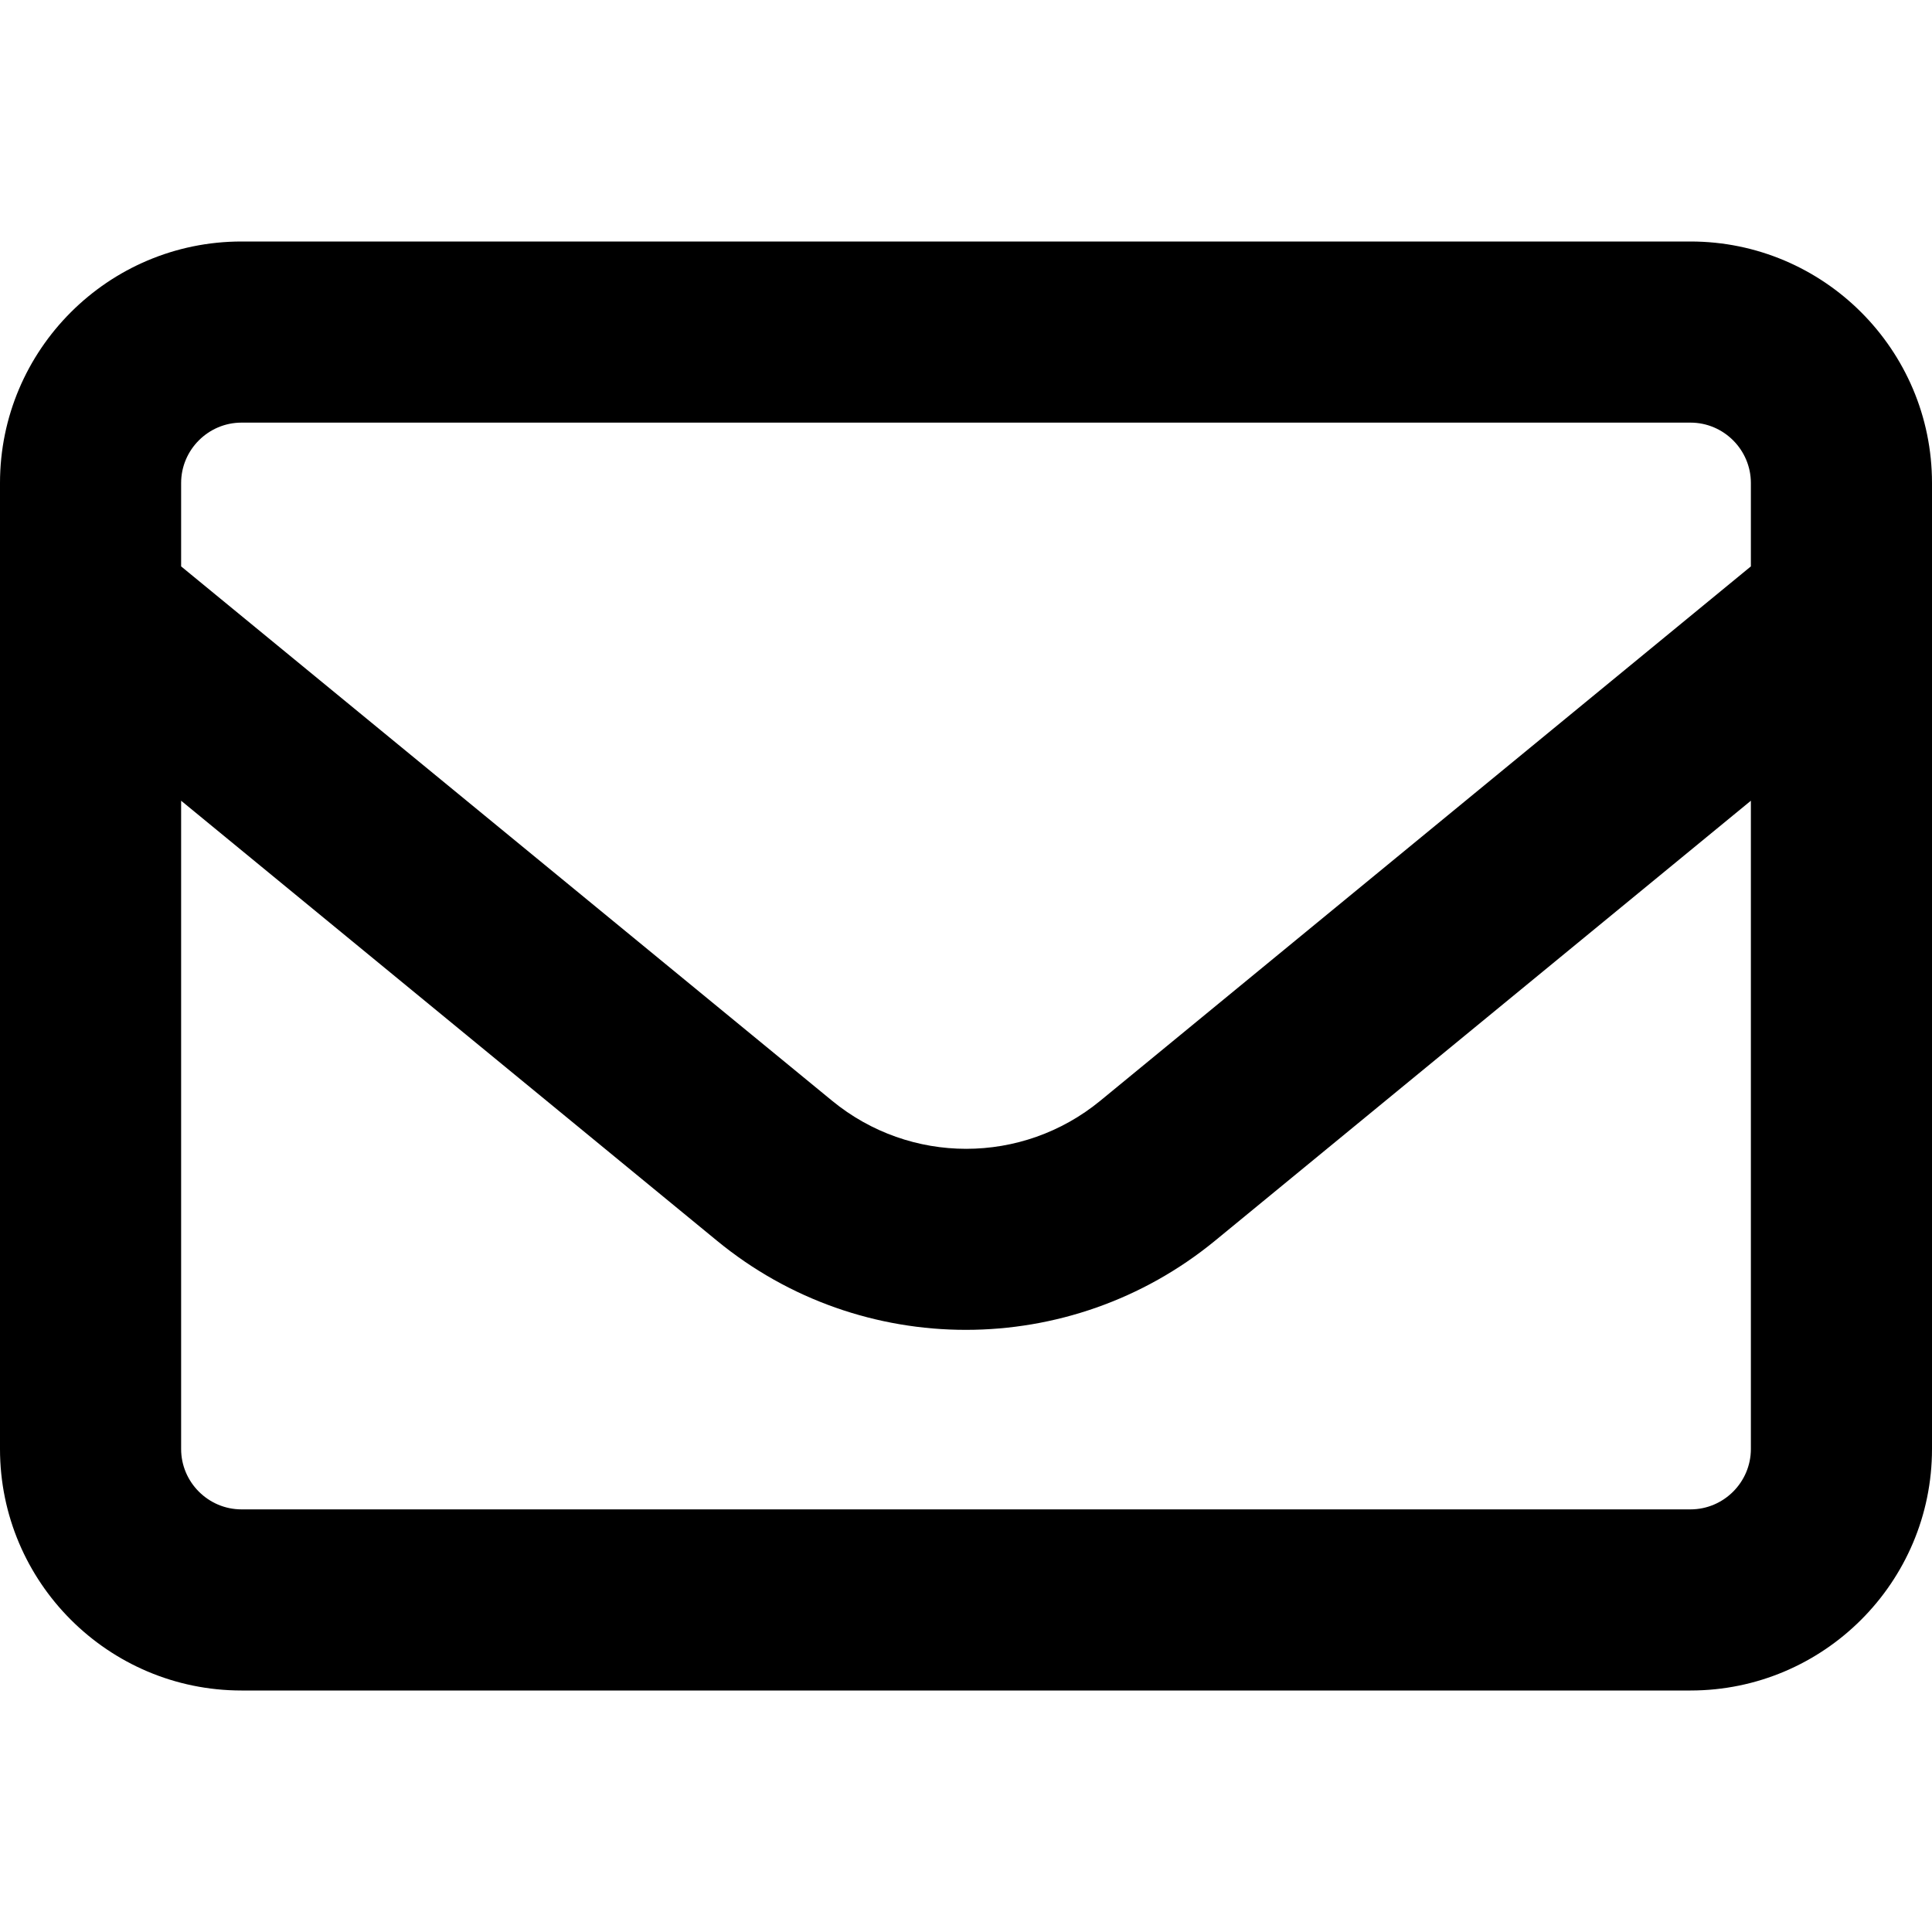
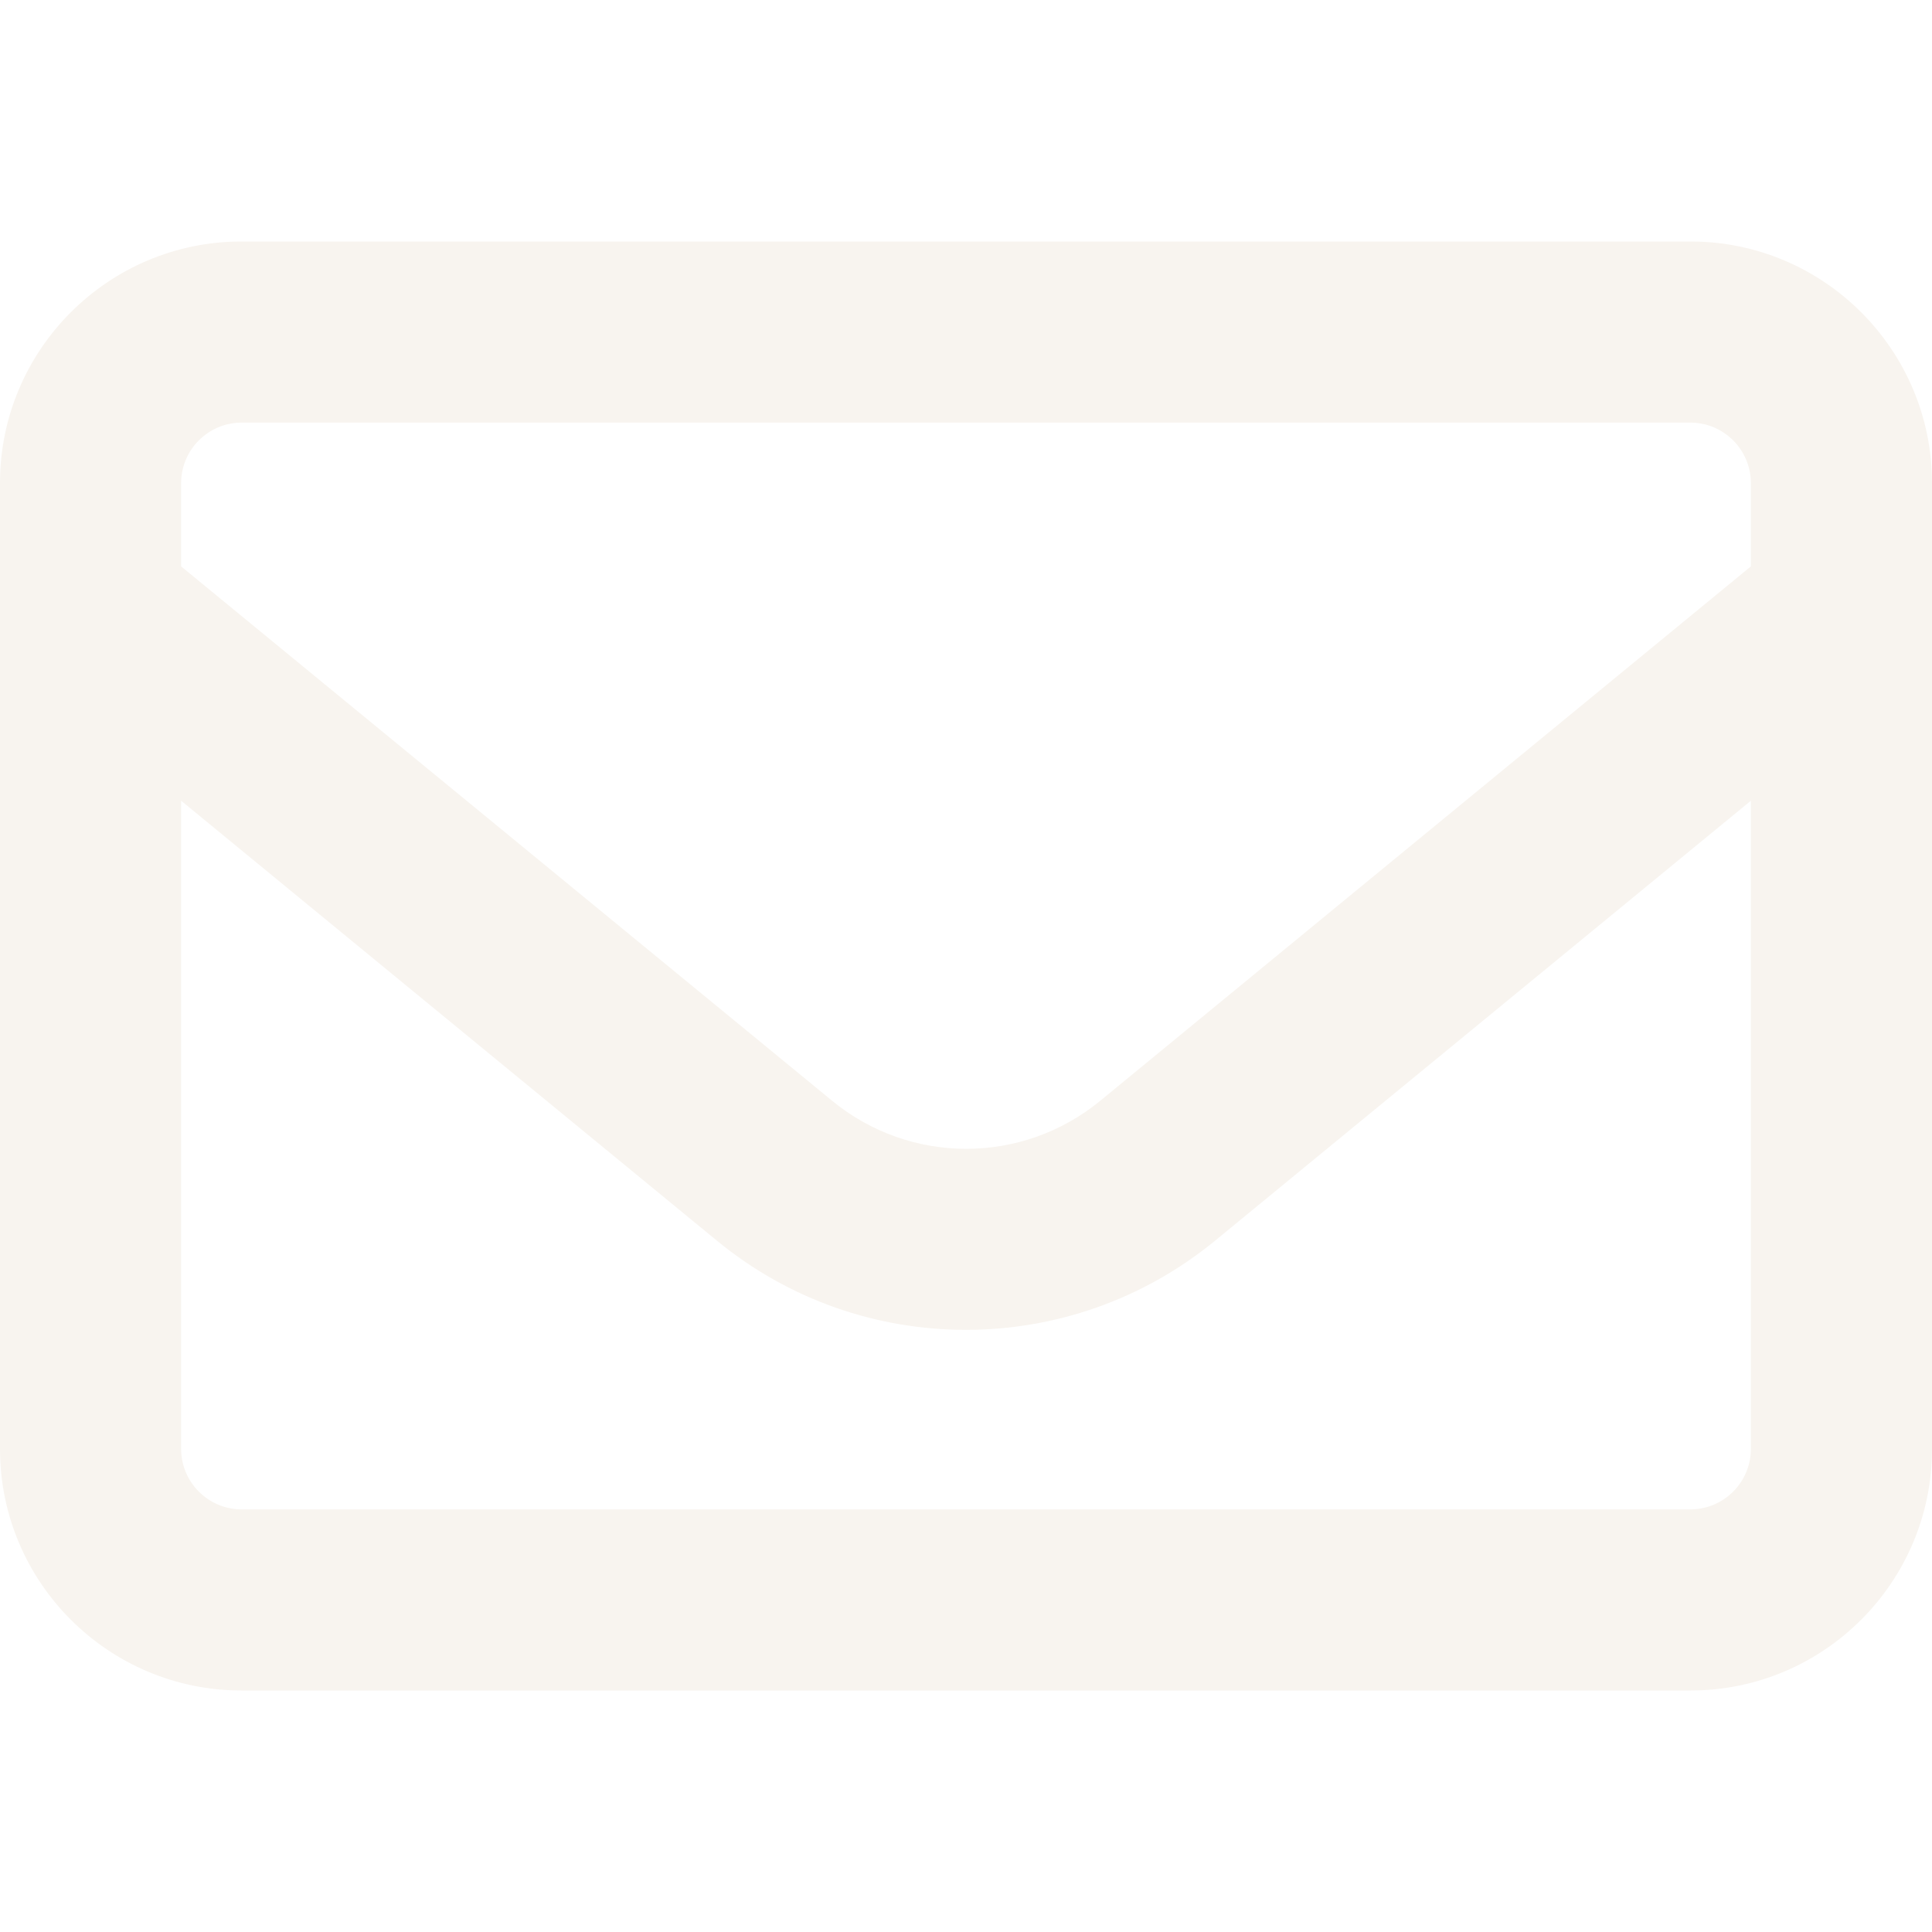
- <svg xmlns="http://www.w3.org/2000/svg" viewBox="0 0 512 512">
-   <path d="M64 112c-8.8 0-16 7.2-16 16v22.1L220.5 291.7c20.7 17 50.4 17 71.1 0L464 150.1V128c0-8.8-7.2-16-16-16H64zM48 212.2V384c0 8.8 7.2 16 16 16H448c8.8 0 16-7.2 16-16V212.2L322 328.8c-38.4 31.5-93.7 31.5-132 0L48 212.2zM0 128C0 92.7 28.7 64 64 64H448c35.3 0 64 28.7 64 64V384c0 35.3-28.7 64-64 64H64c-35.3 0-64-28.7-64-64V128z" />
+ <svg xmlns="http://www.w3.org/2000/svg" height="16" width="16" viewBox="0 0 512 512">
+   <path fill="#f8f4ef" d="M64 112c-8.8 0-16 7.2-16 16v22.1L220.5 291.7c20.7 17 50.4 17 71.1 0L464 150.1V128c0-8.8-7.2-16-16-16H64zM48 212.2V384c0 8.8 7.2 16 16 16H448c8.8 0 16-7.2 16-16V212.2L322 328.8c-38.4 31.5-93.7 31.5-132 0L48 212.2zM0 128C0 92.7 28.7 64 64 64H448c35.3 0 64 28.7 64 64V384c0 35.3-28.7 64-64 64H64c-35.3 0-64-28.7-64-64V128z" />
</svg>
